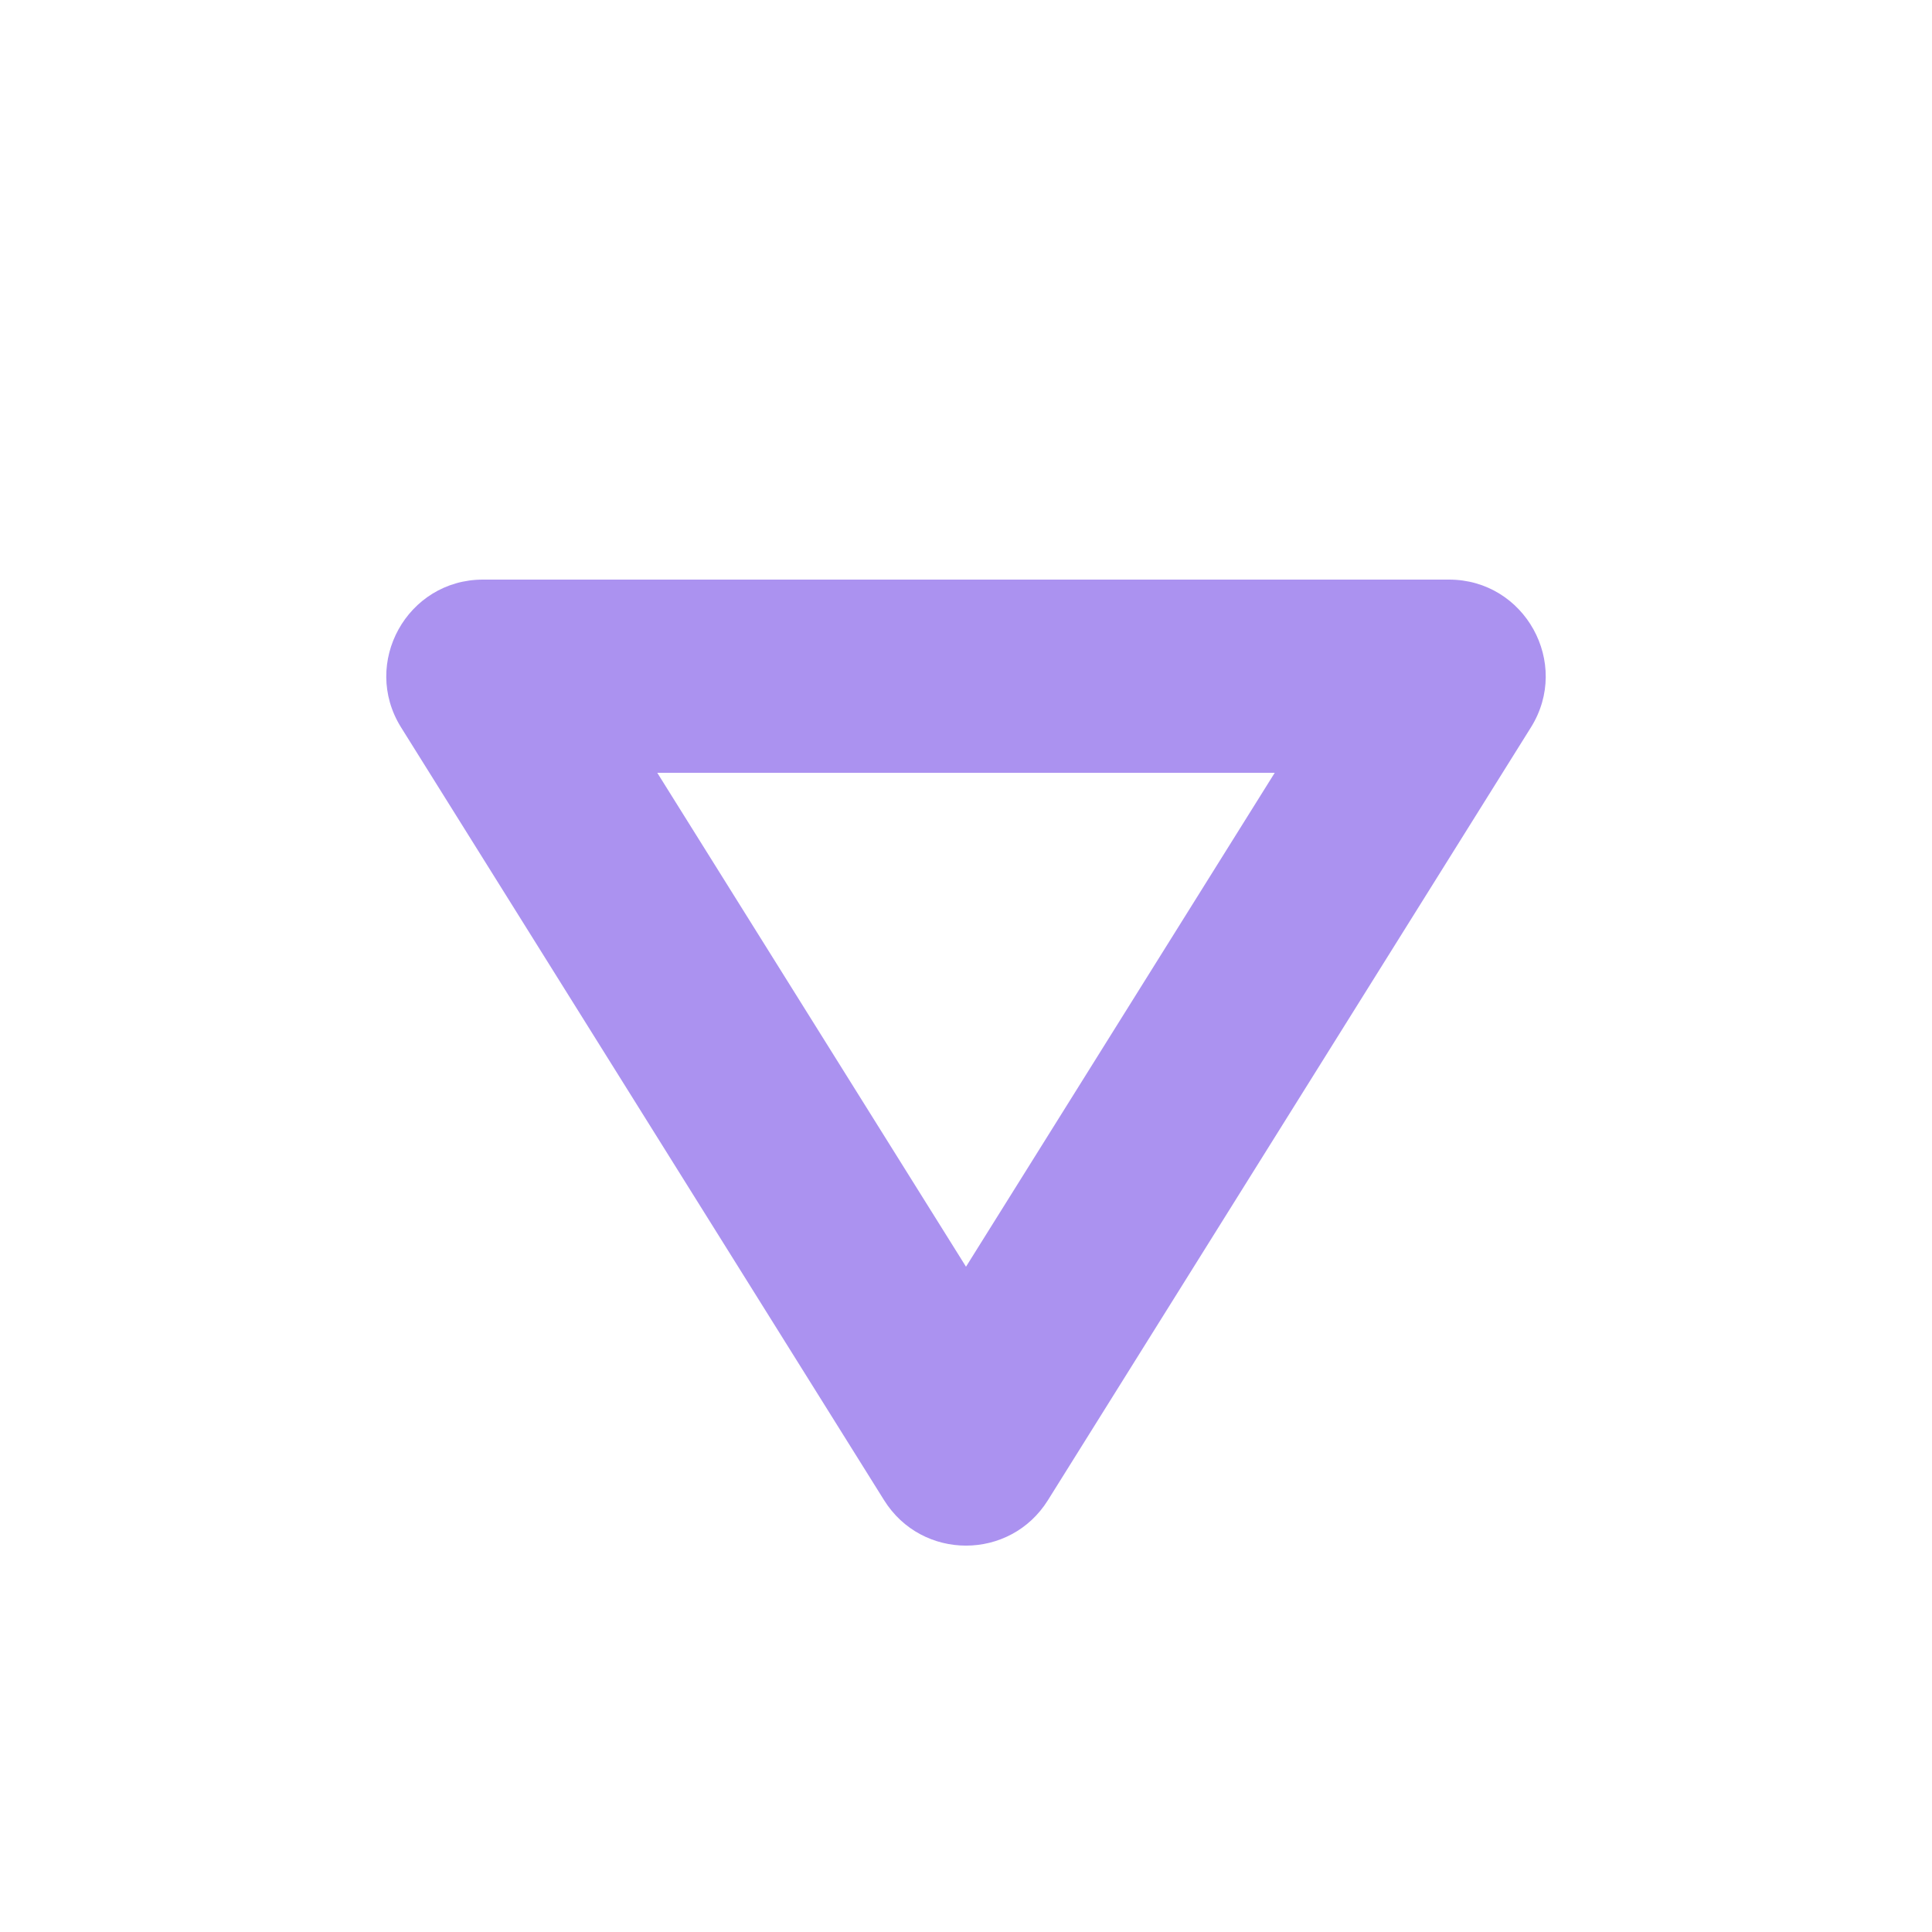
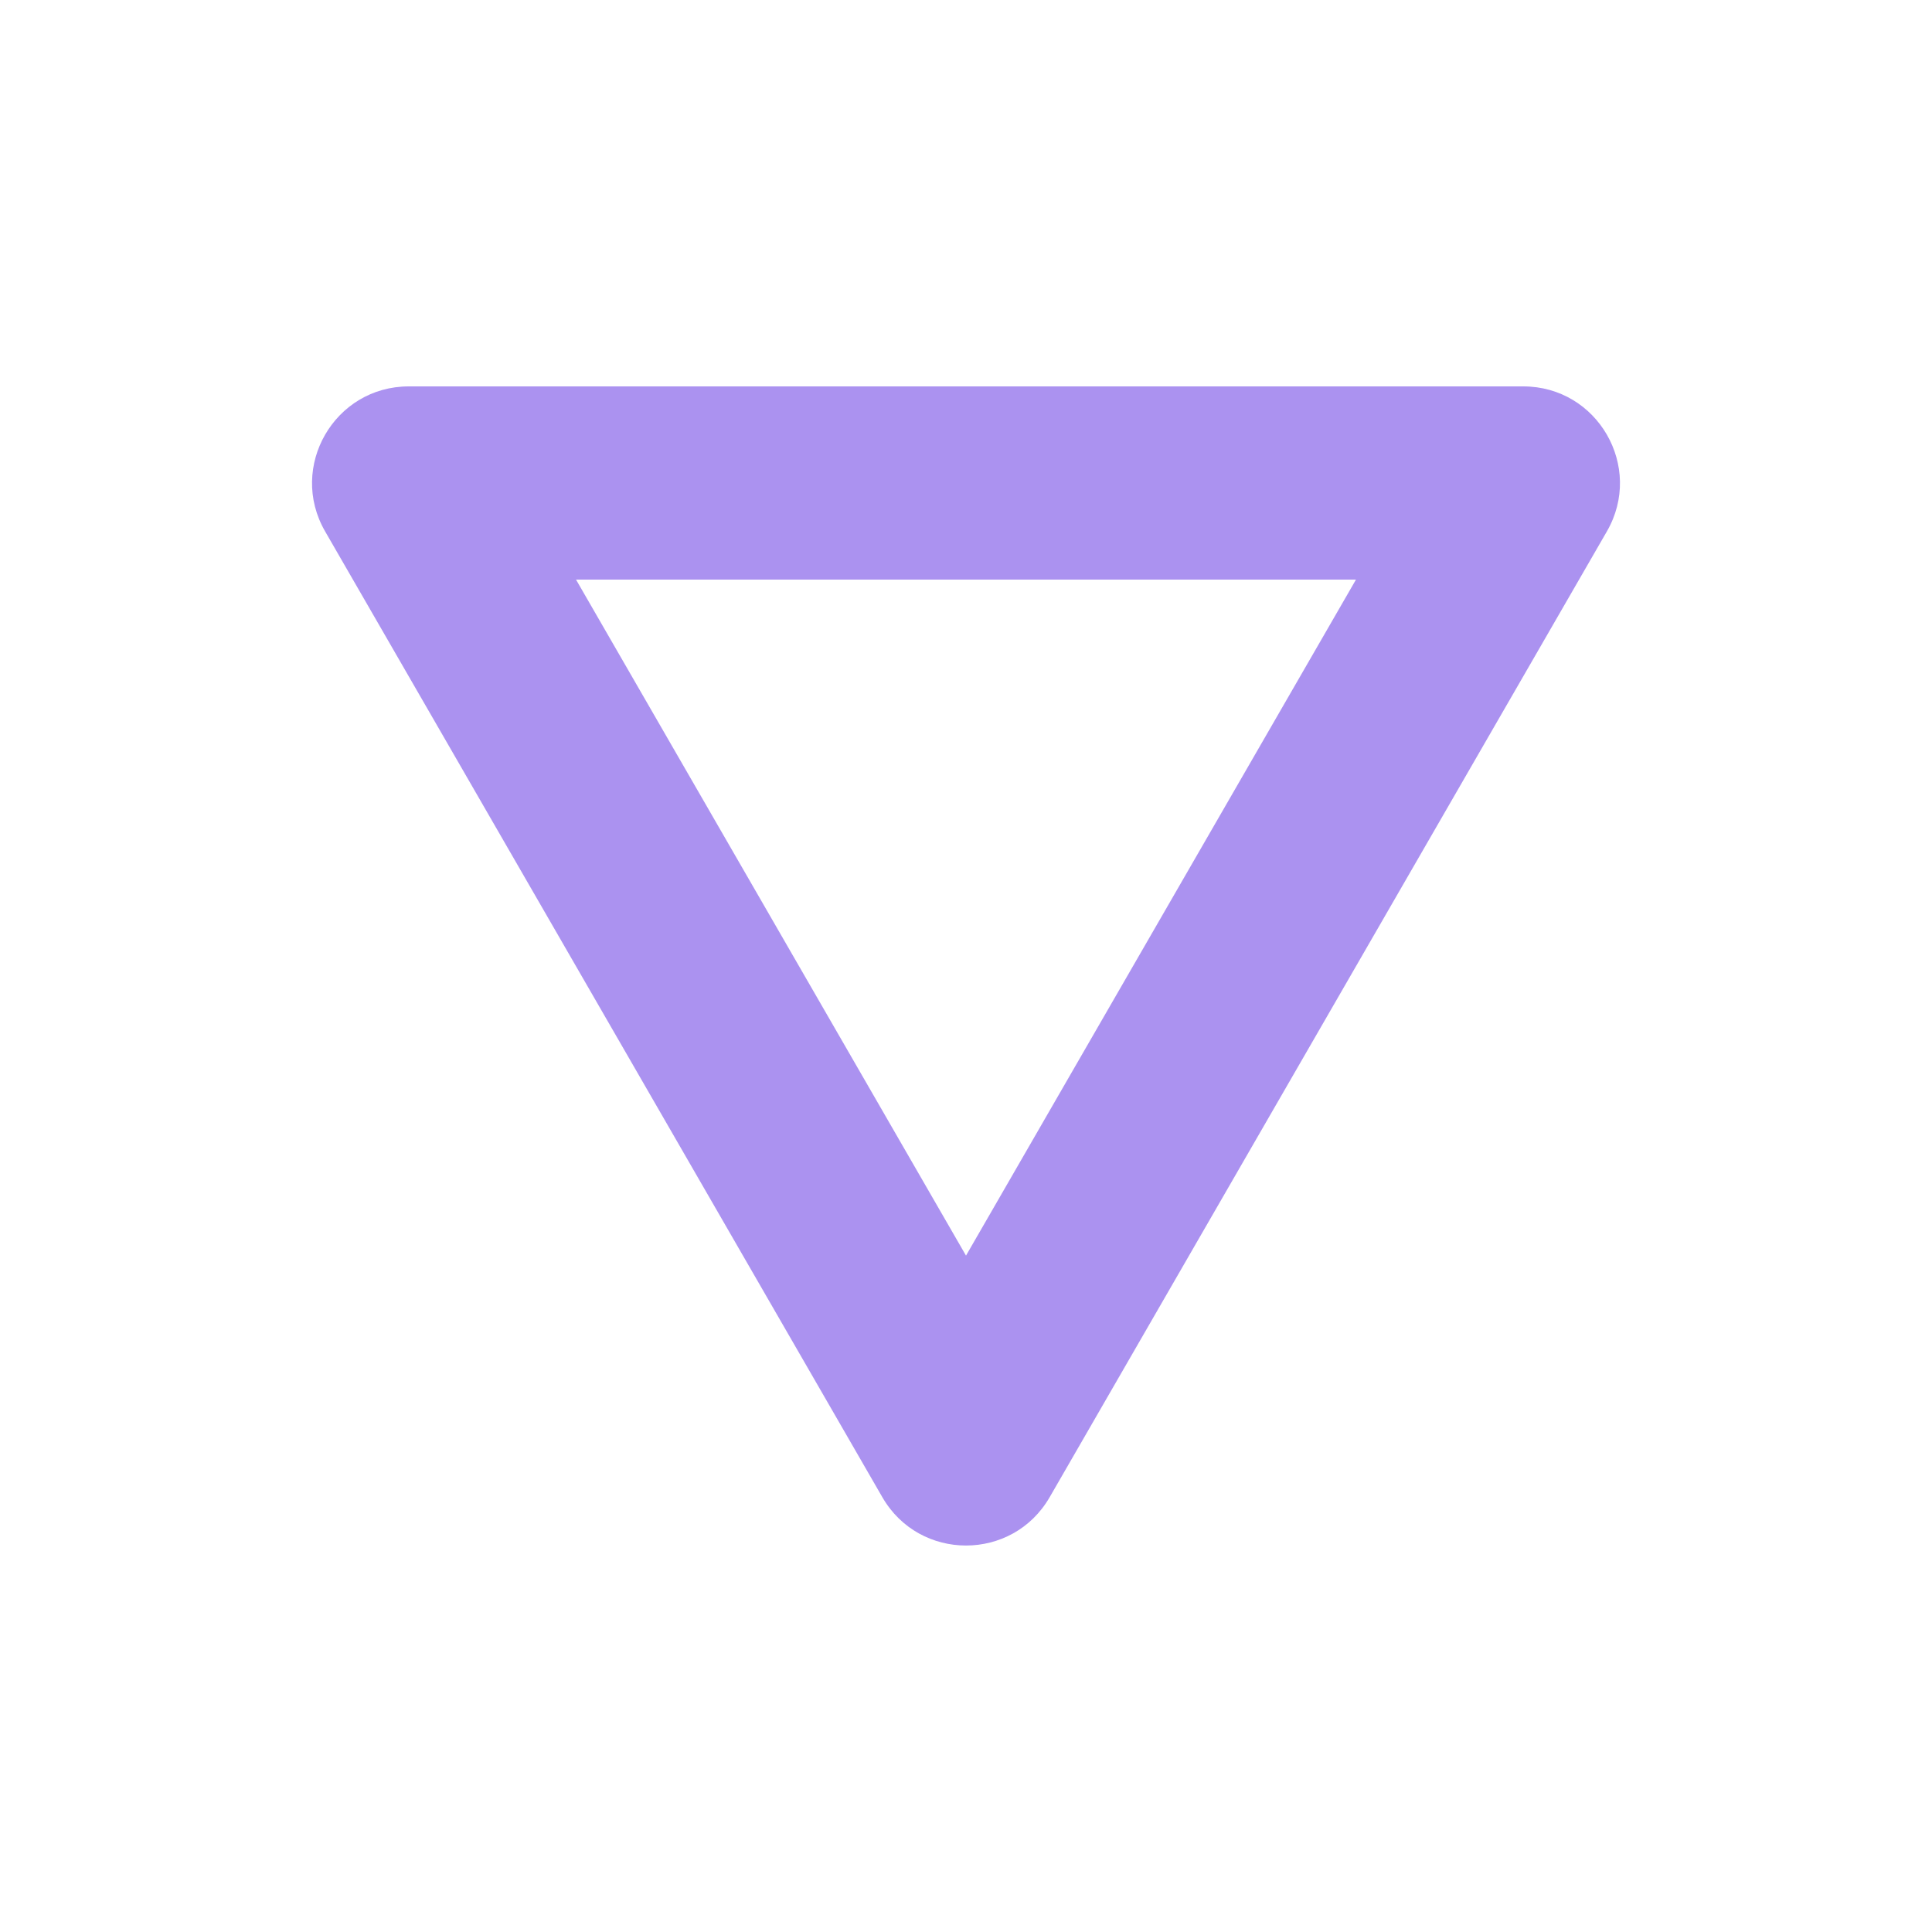
<svg xmlns="http://www.w3.org/2000/svg" width="20" height="20" viewBox="0 0 20 20" fill="none">
-   <path fill-rule="evenodd" clip-rule="evenodd" d="M4.152 7.53L9.152 15.53C9.544 16.157 10.456 16.157 10.848 15.53L15.848 7.53C16.264 6.864 15.785 6 15 6L5 6C4.215 6 3.736 6.864 4.152 7.53ZM13.196 8L10 13.113L6.804 8H13.196Z" fill="#AB92F0" />
+   <path fill-rule="evenodd" clip-rule="evenodd" d="M10 12.998L14.037 6H5.963L10 12.998ZM9.134 15.499C9.519 16.166 10.481 16.166 10.866 15.499L16.635 5.5C17.019 4.833 16.538 4 15.769 4H4.231C3.462 4 2.981 4.833 3.365 5.5L9.134 15.499Z" fill="#AB92F0" />
</svg>
